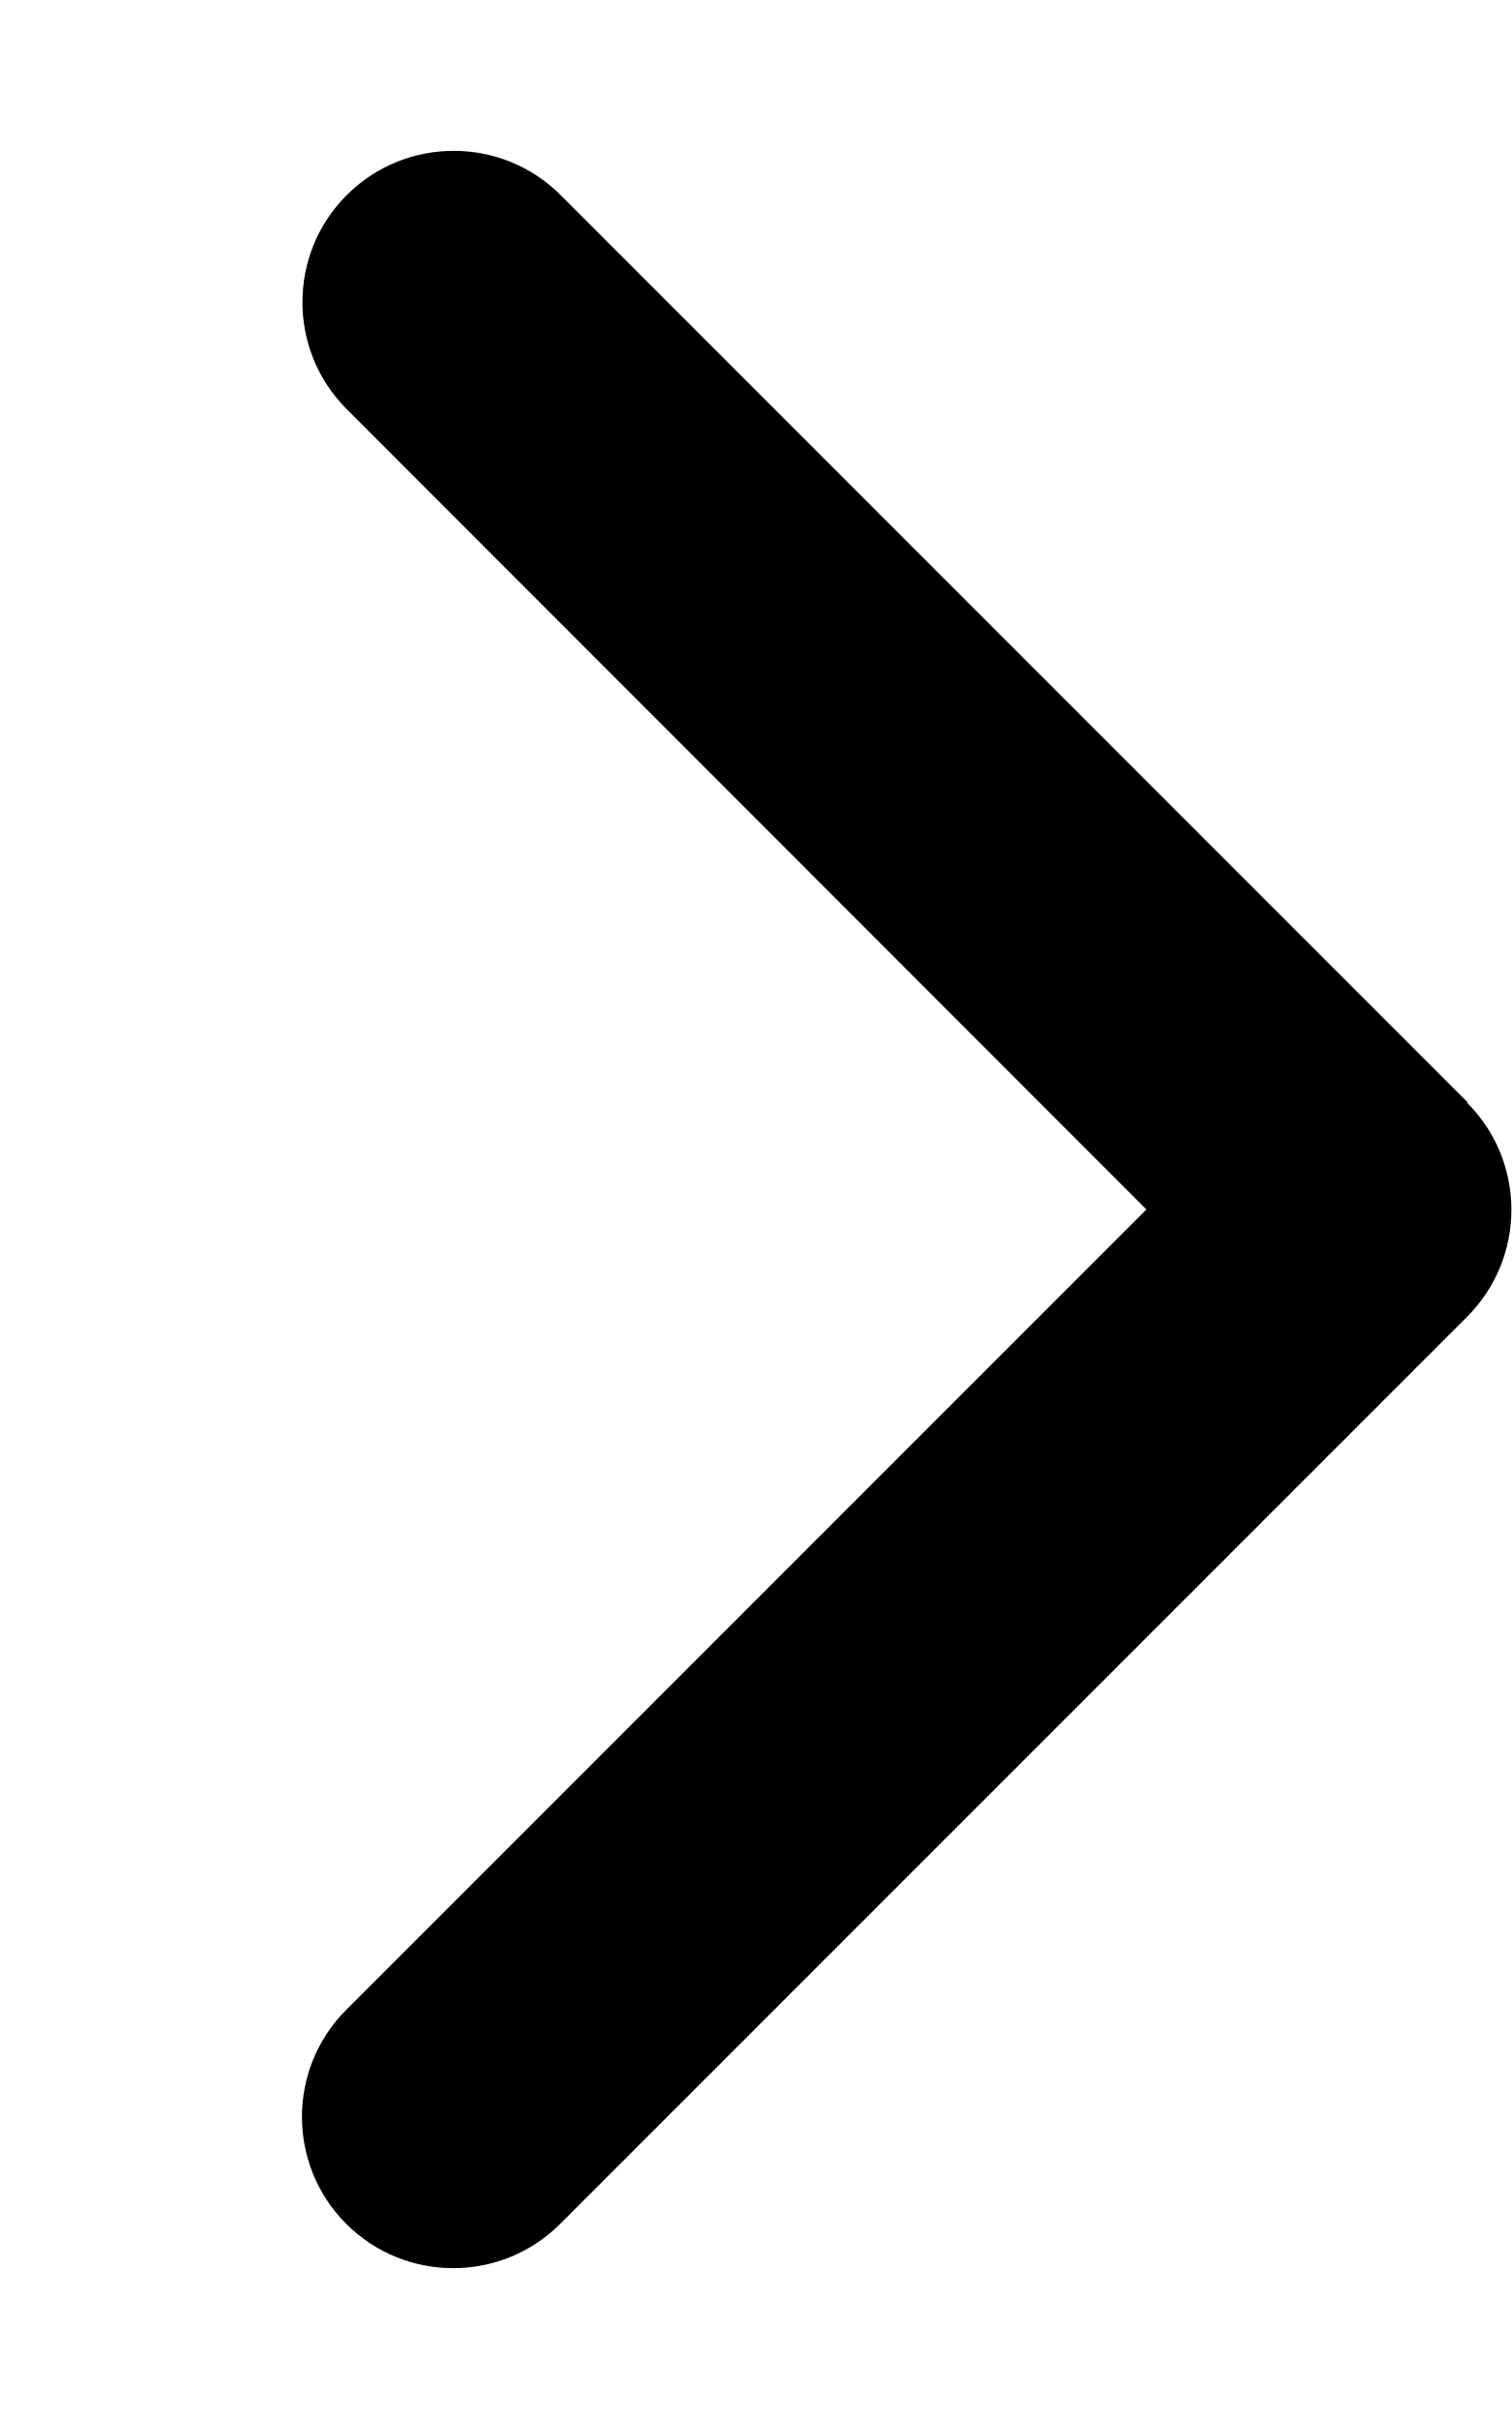
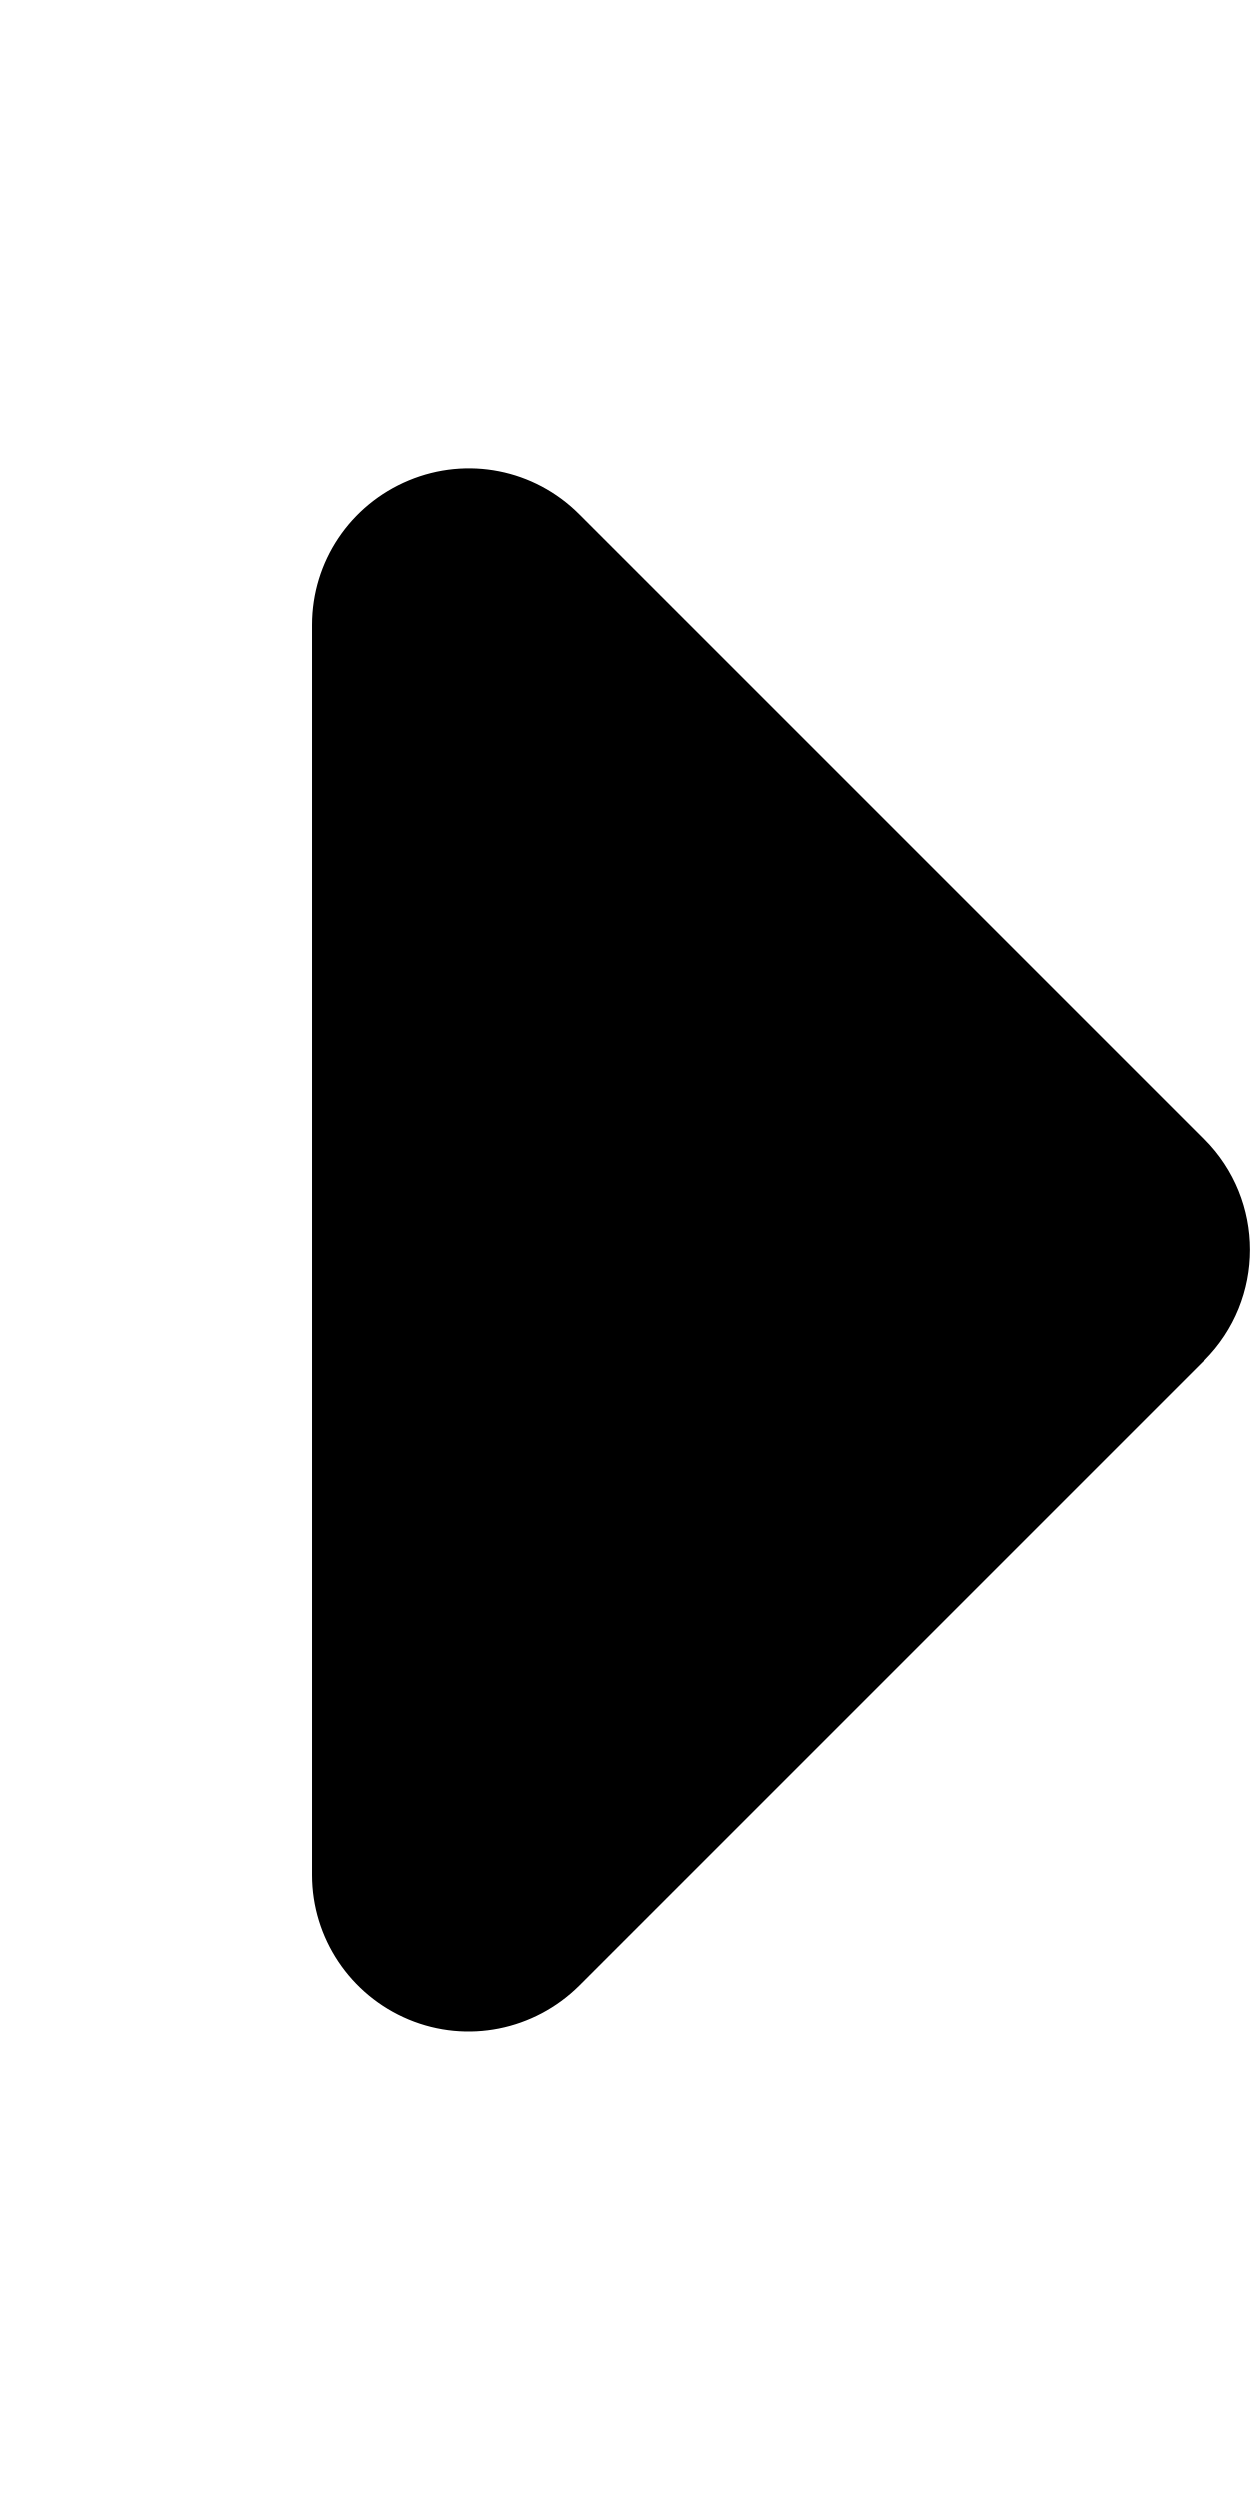
- <svg xmlns="http://www.w3.org/2000/svg" viewBox="0 0 320 512">
-   <path d="M310.6 233.4c12.5 12.5 12.5 32.8 0 45.3l-192 192c-12.5 12.5-32.8 12.5-45.3 0s-12.5-32.8 0-45.3L242.7 256 73.4 86.6c-12.5-12.5-12.5-32.8 0-45.3s32.8-12.5 45.3 0l192 192z" />
+ <svg xmlns="http://www.w3.org/2000/svg" viewBox="0 0 256 512">
+   <path d="M246.6 278.6c12.5-12.5 12.5-32.8 0-45.3l-128-128c-9.2-9.2-22.9-11.9-34.9-6.9s-19.8 16.6-19.8 29.6l0 256c0 12.9 7.8 24.6 19.8 29.6s25.7 2.2 34.9-6.9l128-128z" />
</svg>
